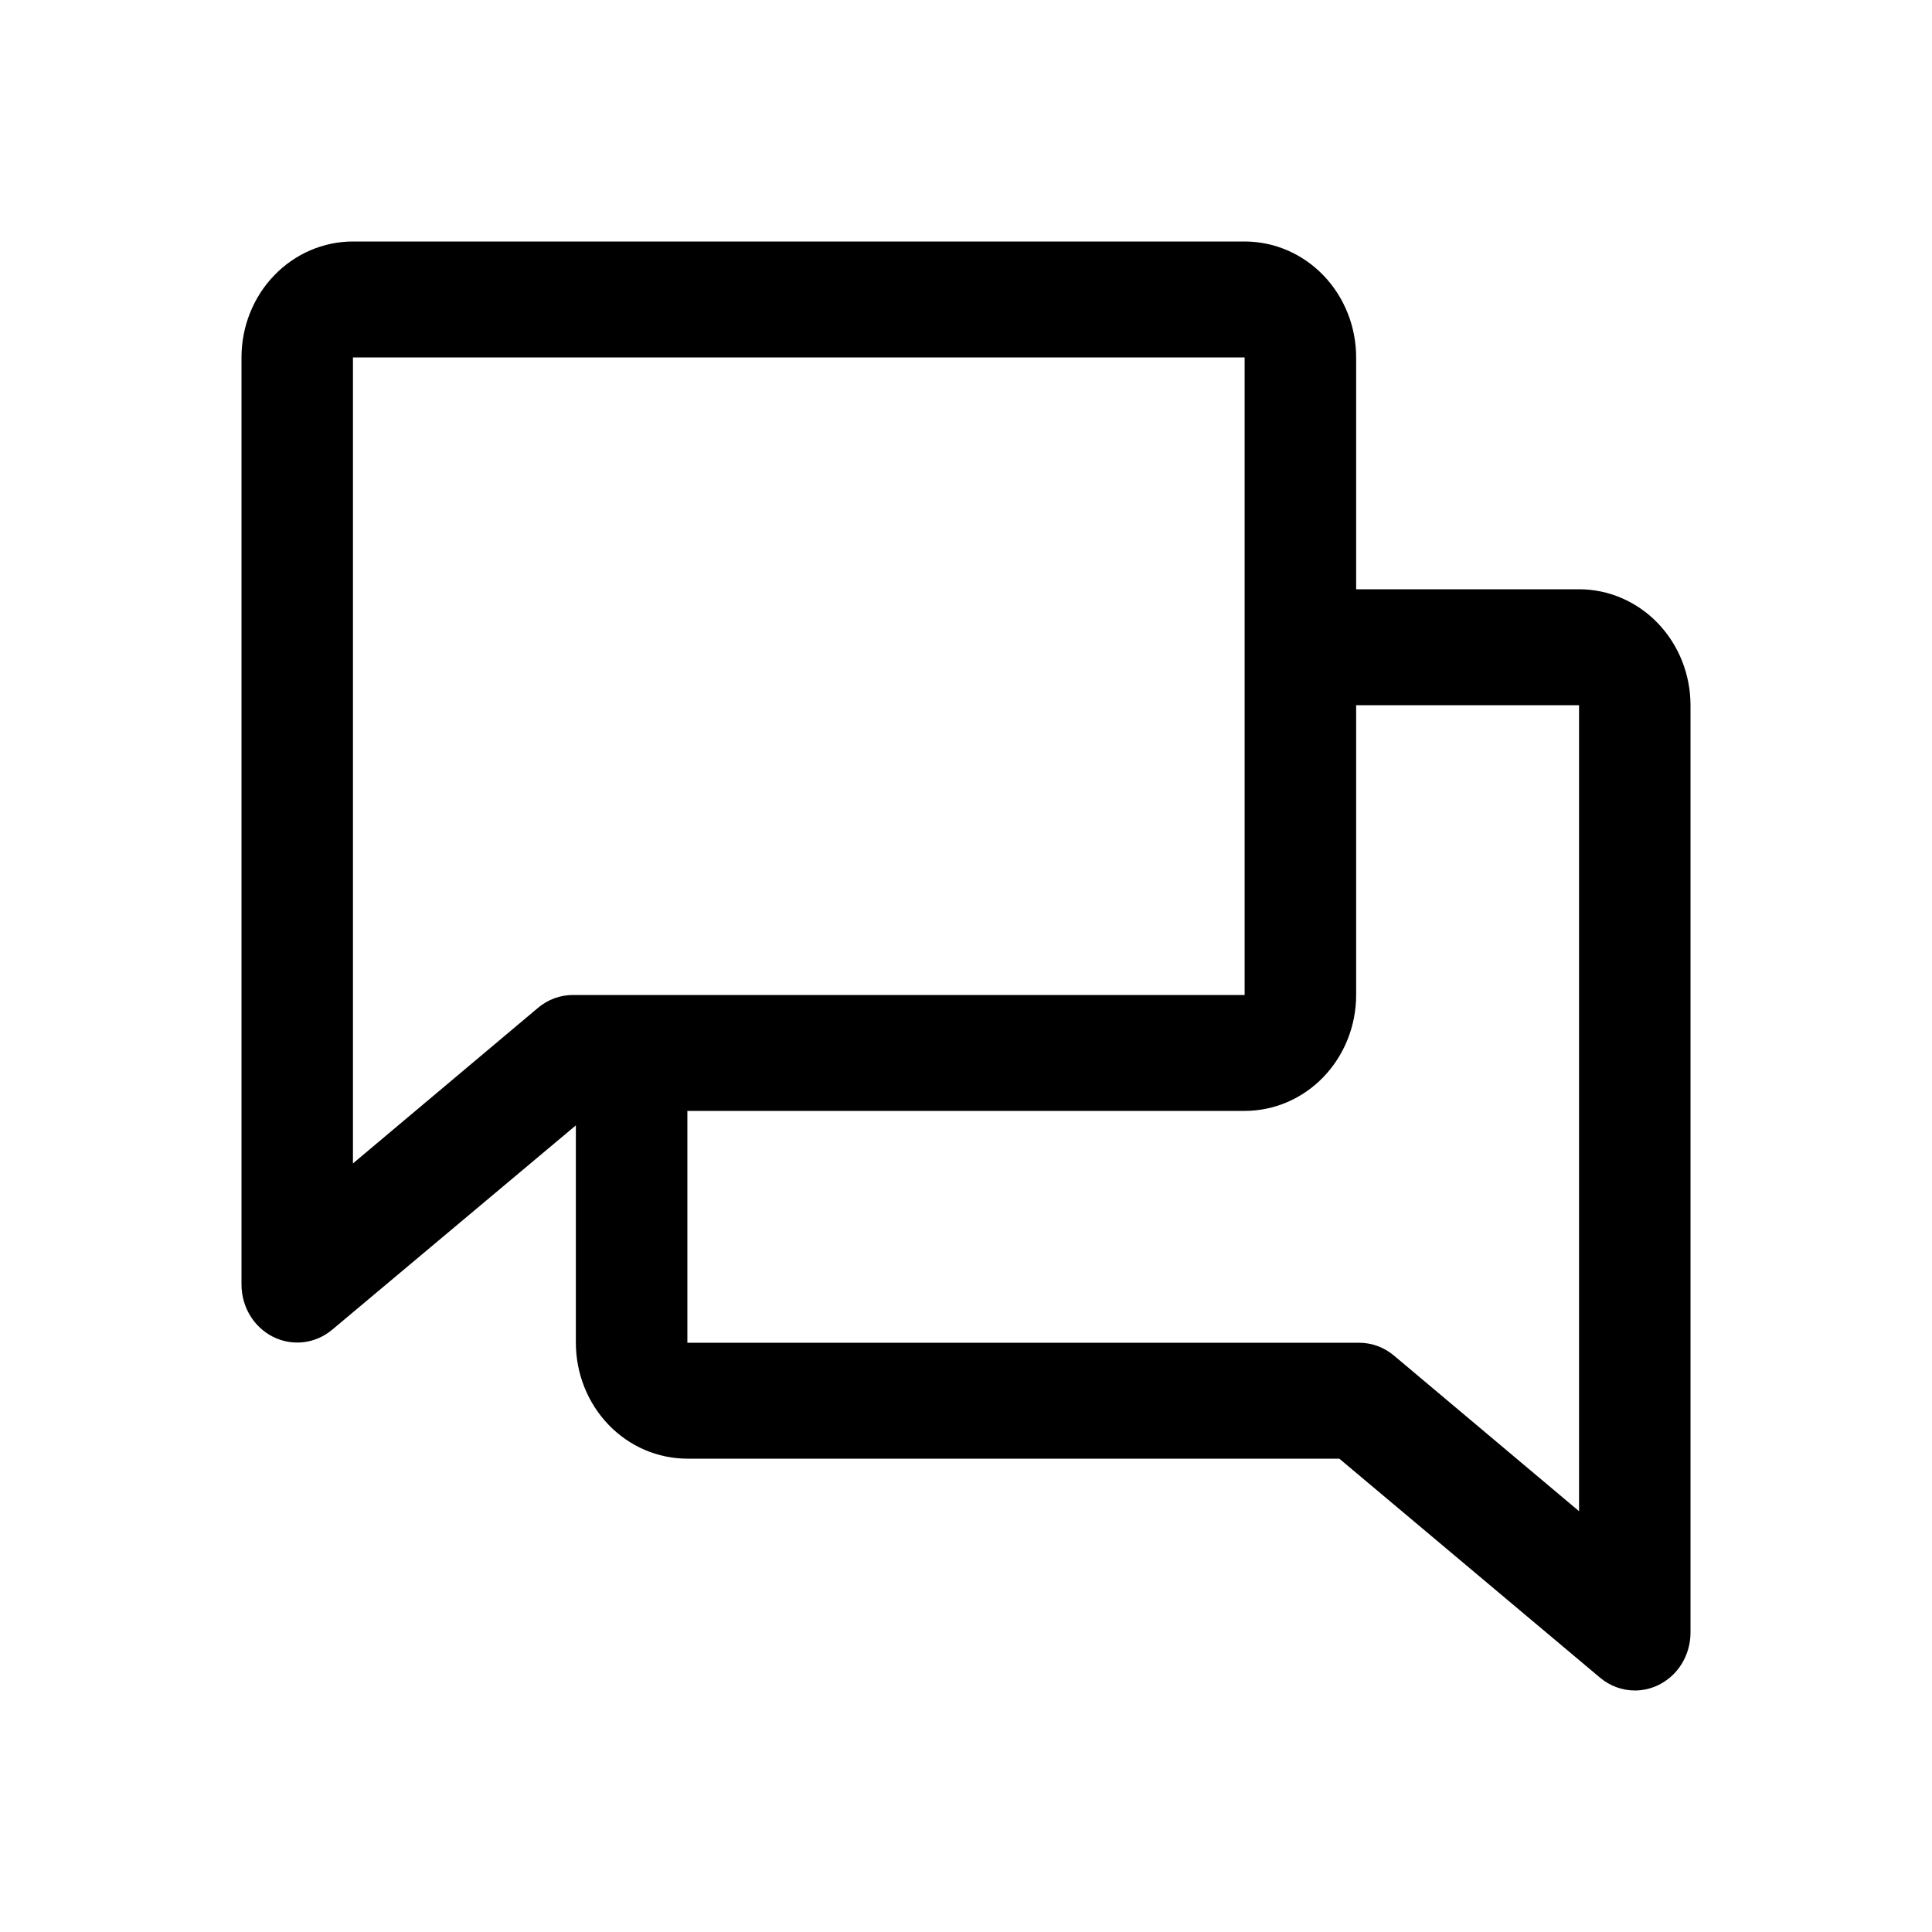
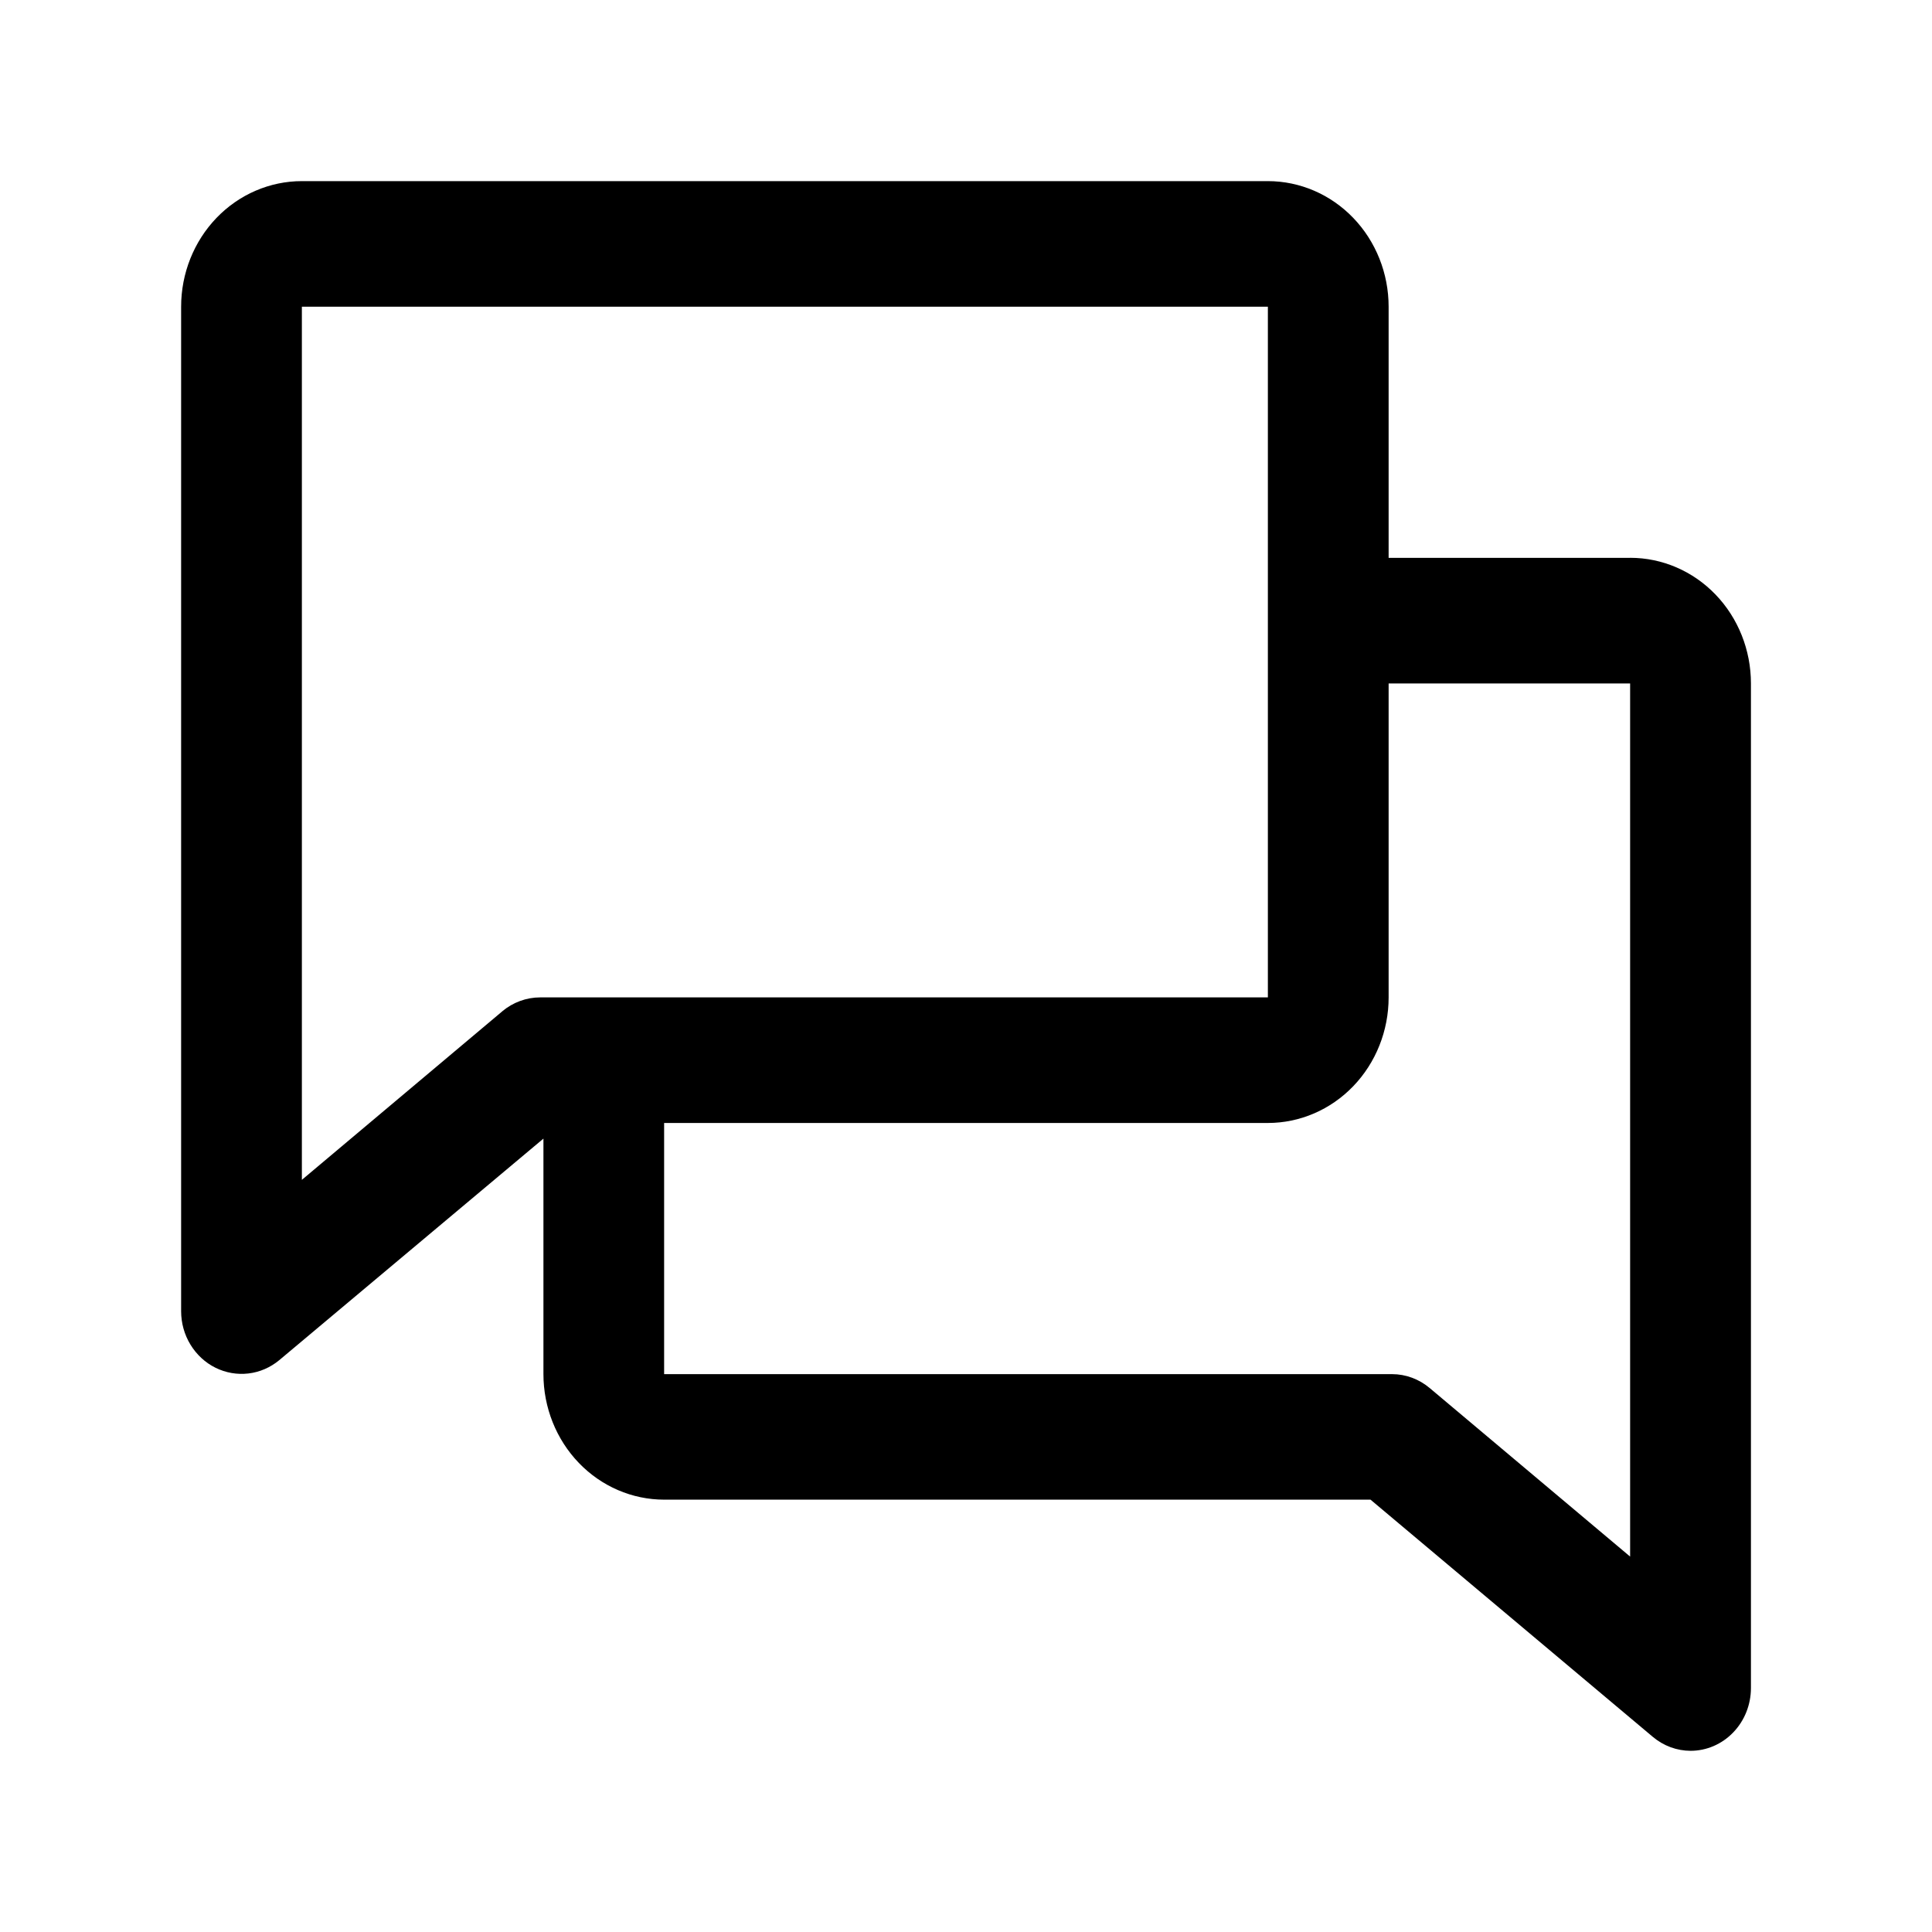
- <svg xmlns="http://www.w3.org/2000/svg" width="32" height="32" viewBox="0 0 32 32" fill="none">
-   <path d="M26.154 9.76H22.462V5.92C22.462 5.411 22.267 4.922 21.921 4.562C21.575 4.202 21.105 4 20.615 4H5.846C5.357 4 4.887 4.202 4.541 4.562C4.194 4.922 4 5.411 4 5.92V21.28C4.001 21.461 4.05 21.637 4.143 21.79C4.236 21.943 4.368 22.065 4.525 22.143C4.681 22.221 4.856 22.251 5.028 22.231C5.201 22.21 5.364 22.139 5.5 22.026L9.538 18.64V22.24C9.538 22.749 9.733 23.238 10.079 23.598C10.425 23.958 10.895 24.16 11.385 24.16H22.183L26.5 27.786C26.663 27.924 26.867 27.999 27.077 28C27.322 28 27.556 27.899 27.73 27.719C27.903 27.539 28 27.295 28 27.04V11.68C28 11.171 27.805 10.682 27.459 10.322C27.113 9.962 26.643 9.76 26.154 9.76ZM8.91 16.694L5.846 19.27V5.92H20.615V16.48H9.49C9.279 16.48 9.074 16.555 8.91 16.694ZM26.154 25.03L23.09 22.454C22.927 22.316 22.724 22.241 22.514 22.24H11.385V18.4H20.615C21.105 18.4 21.575 18.198 21.921 17.838C22.267 17.478 22.462 16.989 22.462 16.48V11.68H26.154V25.03Z" fill="black" />
+ <svg xmlns="http://www.w3.org/2000/svg" width="32" height="32" fill="none" version="1.1" viewBox="0 0 32 32">
+   <path d="m27 9.24h-4v-4.16c0-0.552-0.211-1.081-0.586-1.471-0.375-0.39-0.884-0.609-1.414-0.609h-16c-0.53 0-1.039 0.219-1.414 0.609-0.375 0.39-0.586 0.919-0.586 1.471v16.64c5.85e-4 0.196 0.054 0.387 0.155 0.552 0.101 0.165 0.244 0.298 0.414 0.382 0.17 0.084 0.359 0.117 0.546 0.095 0.187-0.022 0.364-0.099 0.511-0.221l4.375-3.669v3.9c0 0.552 0.211 1.081 0.586 1.471 0.375 0.39 0.884 0.609 1.414 0.609h11.699l4.676 3.929c0.177 0.149 0.397 0.23 0.625 0.231 0.265 0 0.52-0.11 0.707-0.305 0.188-0.195 0.293-0.46 0.293-0.735v-16.64c0-0.552-0.211-1.081-0.586-1.471-0.375-0.39-0.884-0.609-1.414-0.609zm-18.681 7.511-3.319 2.791v-14.462h16v11.44h-12.053c-0.229 0-0.451 0.082-0.629 0.231zm18.681 9.031-3.319-2.791c-0.177-0.149-0.397-0.231-0.625-0.231h-12.056v-4.16h10c0.53 0 1.039-0.219 1.414-0.609 0.375-0.39 0.586-0.919 0.586-1.471v-5.2h4z" fill="#000" stroke-width="1.083" />
</svg>
